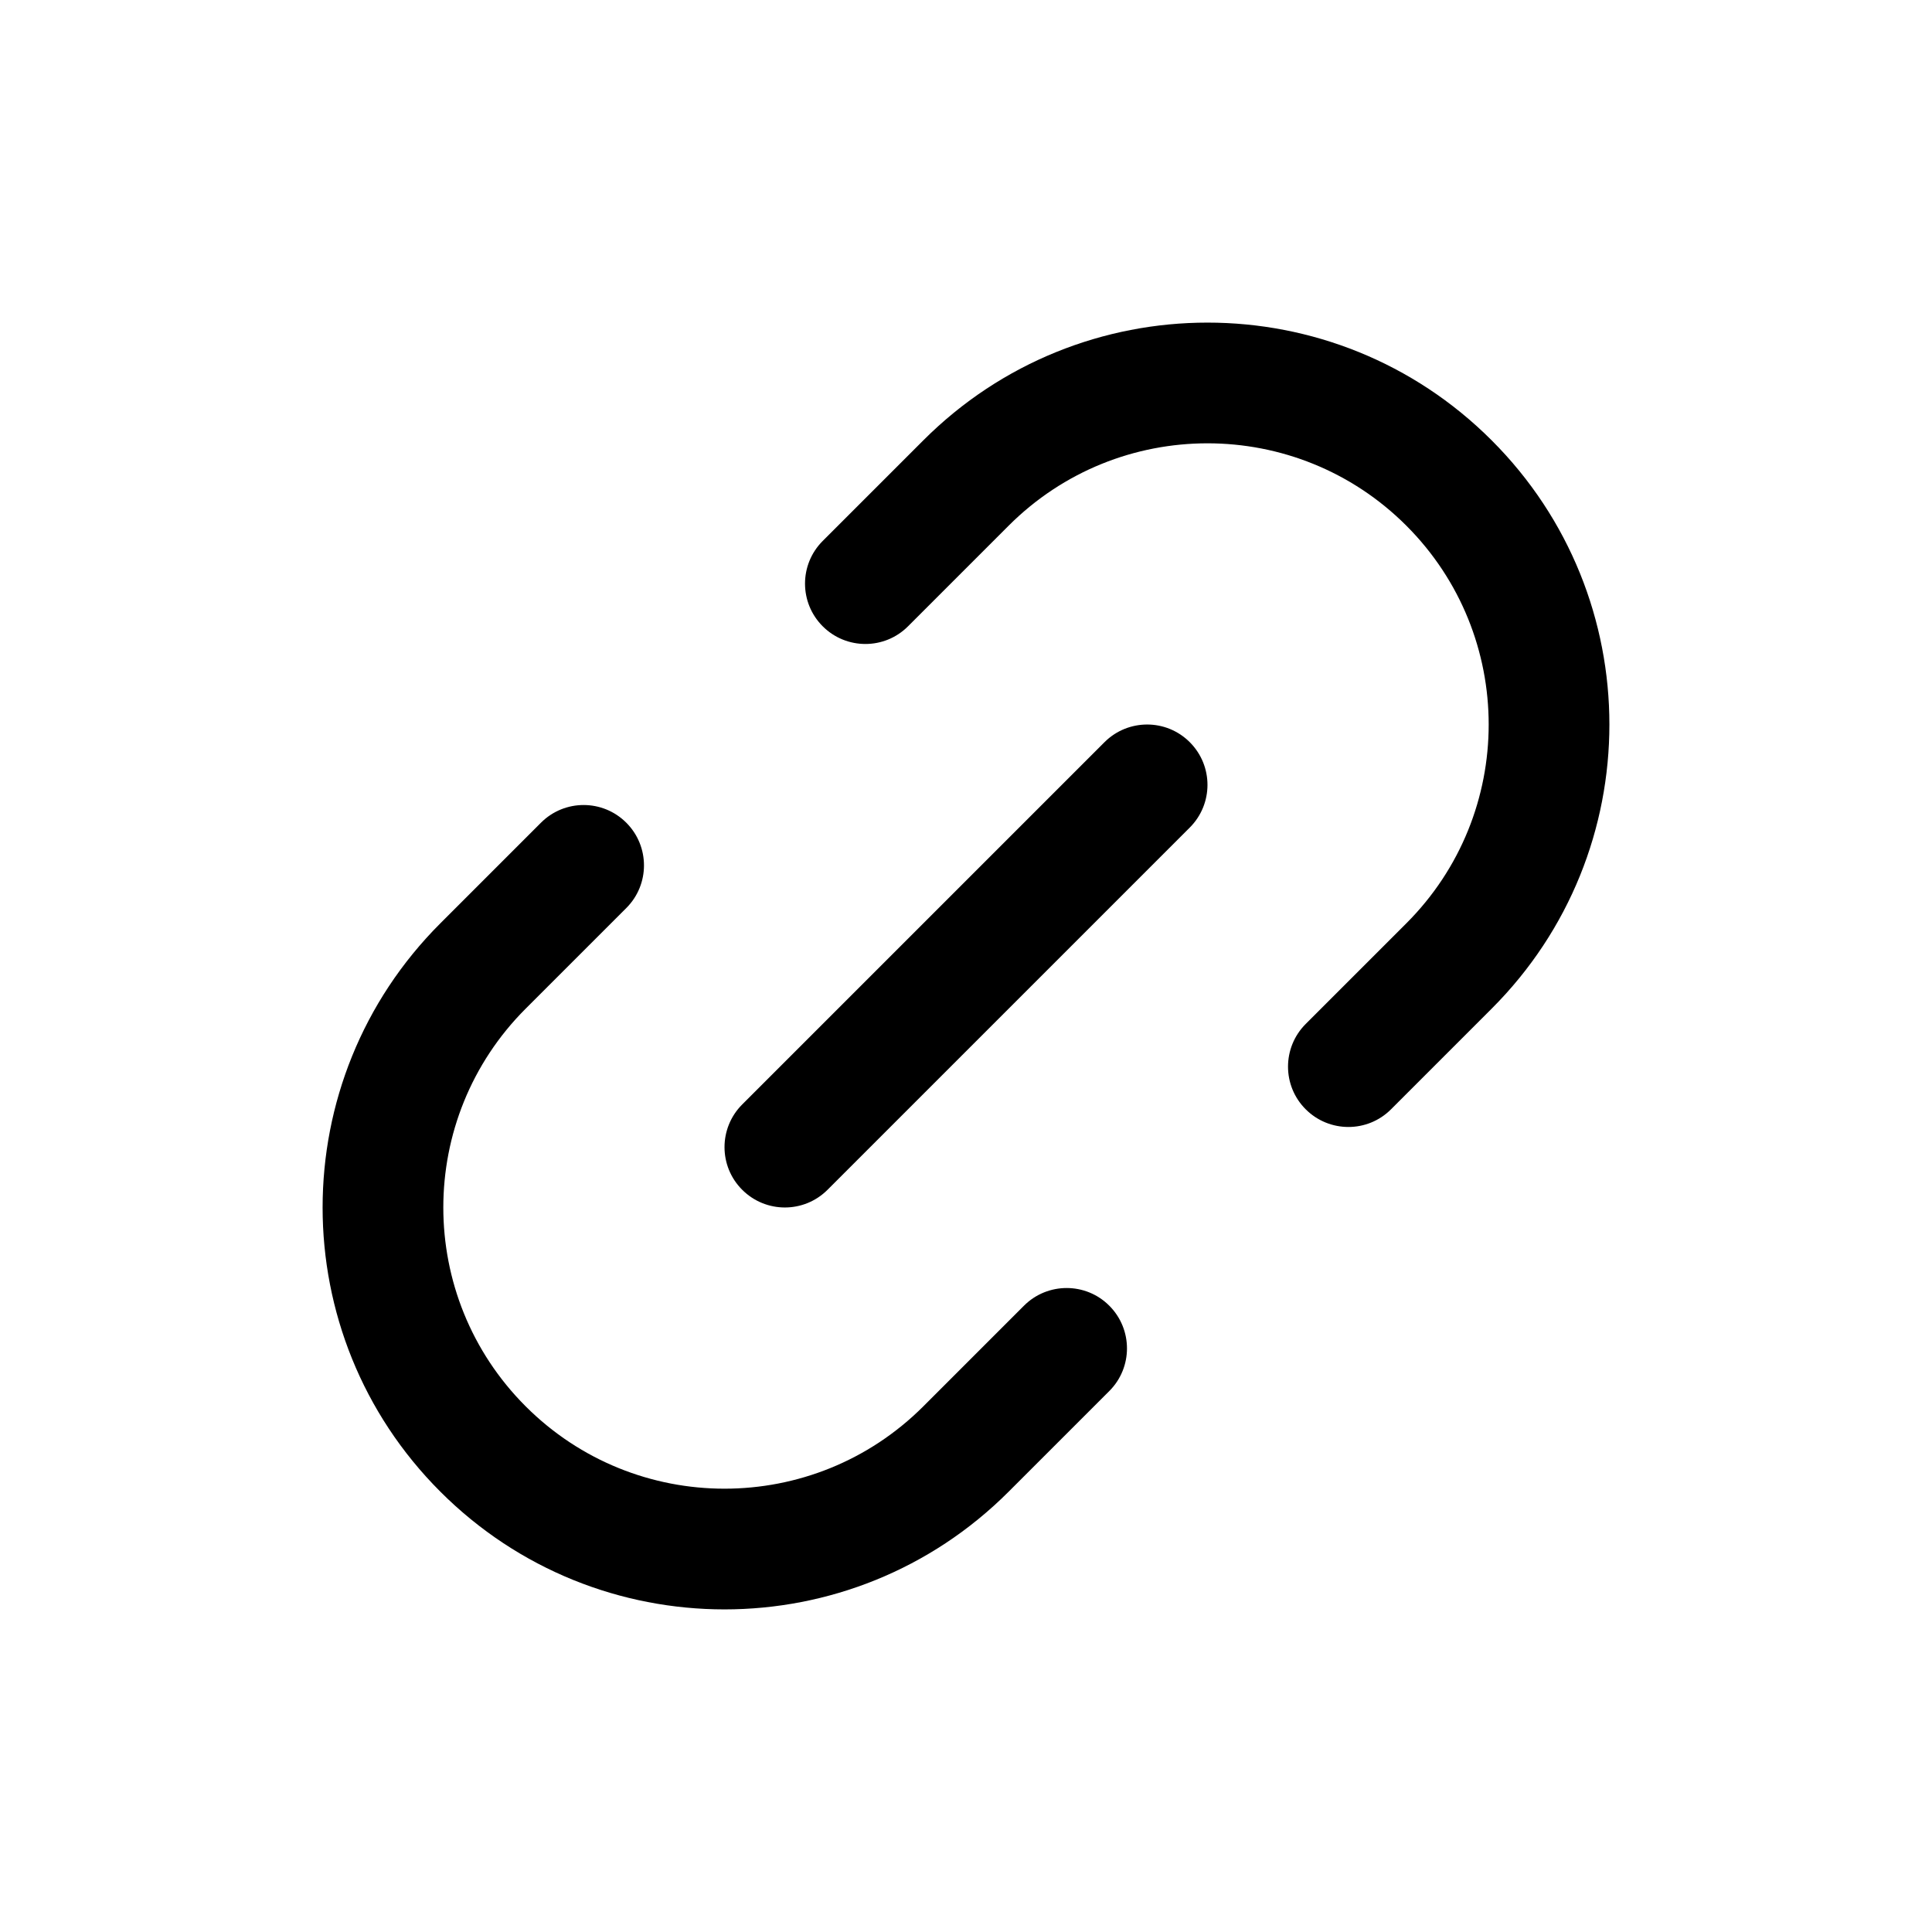
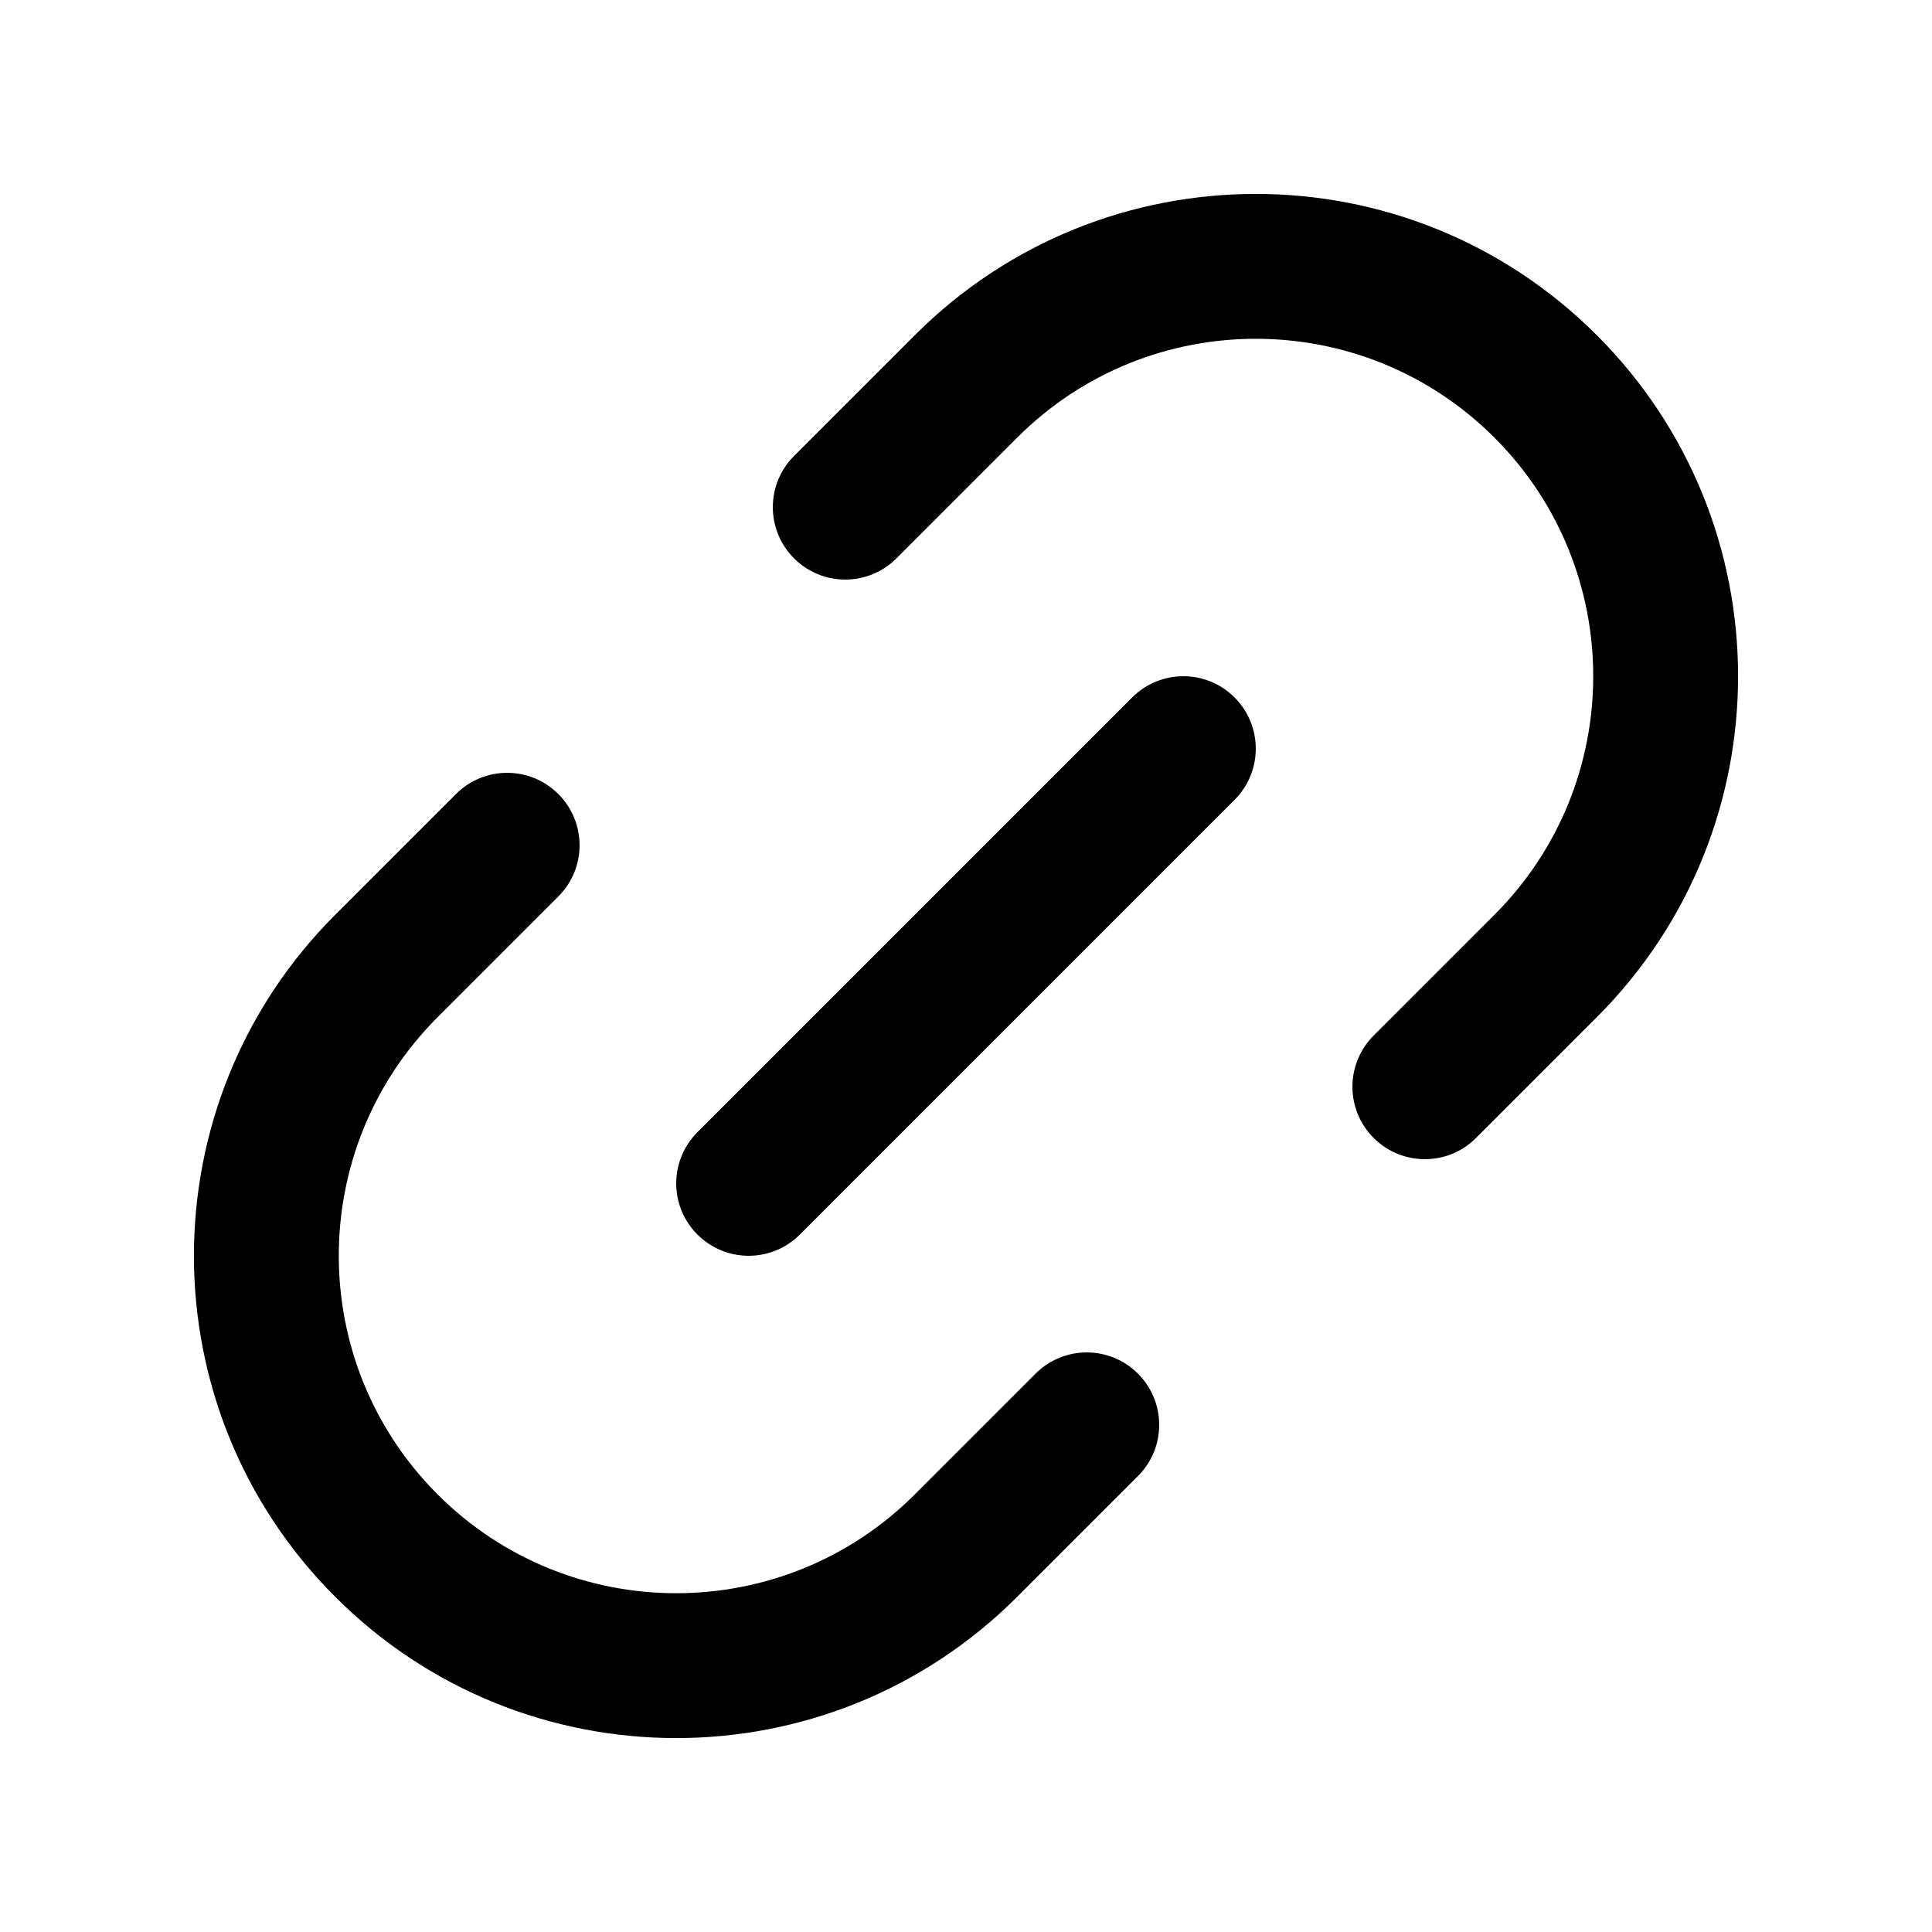
- <svg xmlns="http://www.w3.org/2000/svg" width="24" height="24" viewBox="0 0 24 24">
-   <path fill-rule="evenodd" clip-rule="evenodd" d="M11.47 5.47C13.419 3.52 16.581 3.52 18.53 5.47C20.48 7.419 20.48 10.581 18.53 12.53L17.28 13.78C16.988 14.073 16.513 14.073 16.22 13.78C15.927 13.488 15.927 13.013 16.22 12.72L17.47 11.47C18.834 10.106 18.834 7.894 17.47 6.53C16.106 5.166 13.894 5.166 12.53 6.53C12.53 6.53 12.53 6.53 12.53 6.53L11.28 7.78C10.988 8.073 10.513 8.073 10.22 7.78C9.927 7.487 9.927 7.013 10.22 6.72L11.47 5.47L11.47 5.47ZM14.78 9.22C15.073 9.513 15.073 9.987 14.78 10.28L10.28 14.78C9.987 15.073 9.513 15.073 9.22 14.78C8.927 14.488 8.927 14.013 9.22 13.72L13.72 9.22C14.013 8.927 14.488 8.927 14.78 9.22ZM7.78 10.22C8.073 10.513 8.073 10.988 7.78 11.28L6.53 12.53C6.53 12.53 6.53 12.53 6.53 12.53C5.166 13.894 5.166 16.106 6.53 17.47C7.894 18.834 10.106 18.834 11.47 17.47L12.72 16.22C13.013 15.927 13.488 15.927 13.78 16.22C14.073 16.513 14.073 16.988 13.78 17.28L12.53 18.53C10.581 20.48 7.419 20.48 5.47 18.53C3.52 16.581 3.52 13.419 5.47 11.47L5.47 11.47L6.72 10.22C7.013 9.927 7.487 9.927 7.78 10.22Z" />
+ <svg xmlns="http://www.w3.org/2000/svg" width="20" height="20" viewBox="0 0 20 20">
+   <path fill-rule="evenodd" clip-rule="evenodd" d="M9.47 3.47C11.419 1.52 14.581 1.52 16.53 3.47C18.48 5.419 18.48 8.581 16.53 10.53L15.28 11.78C14.988 12.073 14.513 12.073 14.22 11.78C13.927 11.488 13.927 11.013 14.22 10.72L15.47 9.47C16.834 8.106 16.834 5.894 15.47 4.53C14.106 3.166 11.894 3.166 10.53 4.53C10.53 4.53 10.53 4.53 10.53 4.53L9.28 5.78C8.987 6.073 8.513 6.073 8.22 5.78C7.927 5.487 7.927 5.013 8.22 4.72L9.47 3.47L9.47 3.47ZM12.78 7.22C13.073 7.513 13.073 7.987 12.78 8.28L8.28 12.78C7.987 13.073 7.513 13.073 7.22 12.78C6.927 12.488 6.927 12.013 7.22 11.72L11.72 7.22C12.013 6.927 12.488 6.927 12.78 7.22ZM5.78 8.22C6.073 8.513 6.073 8.987 5.78 9.28L4.53 10.53C4.53 10.53 4.53 10.53 4.53 10.53C3.166 11.894 3.166 14.106 4.53 15.47C5.894 16.834 8.106 16.834 9.47 15.47L10.72 14.22C11.013 13.927 11.488 13.927 11.78 14.22C12.073 14.513 12.073 14.988 11.78 15.28L10.53 16.53C8.581 18.48 5.419 18.48 3.47 16.53C1.52 14.581 1.52 11.419 3.47 9.47L3.47 9.47L4.72 8.22C5.013 7.927 5.487 7.927 5.78 8.22Z" />
</svg>
